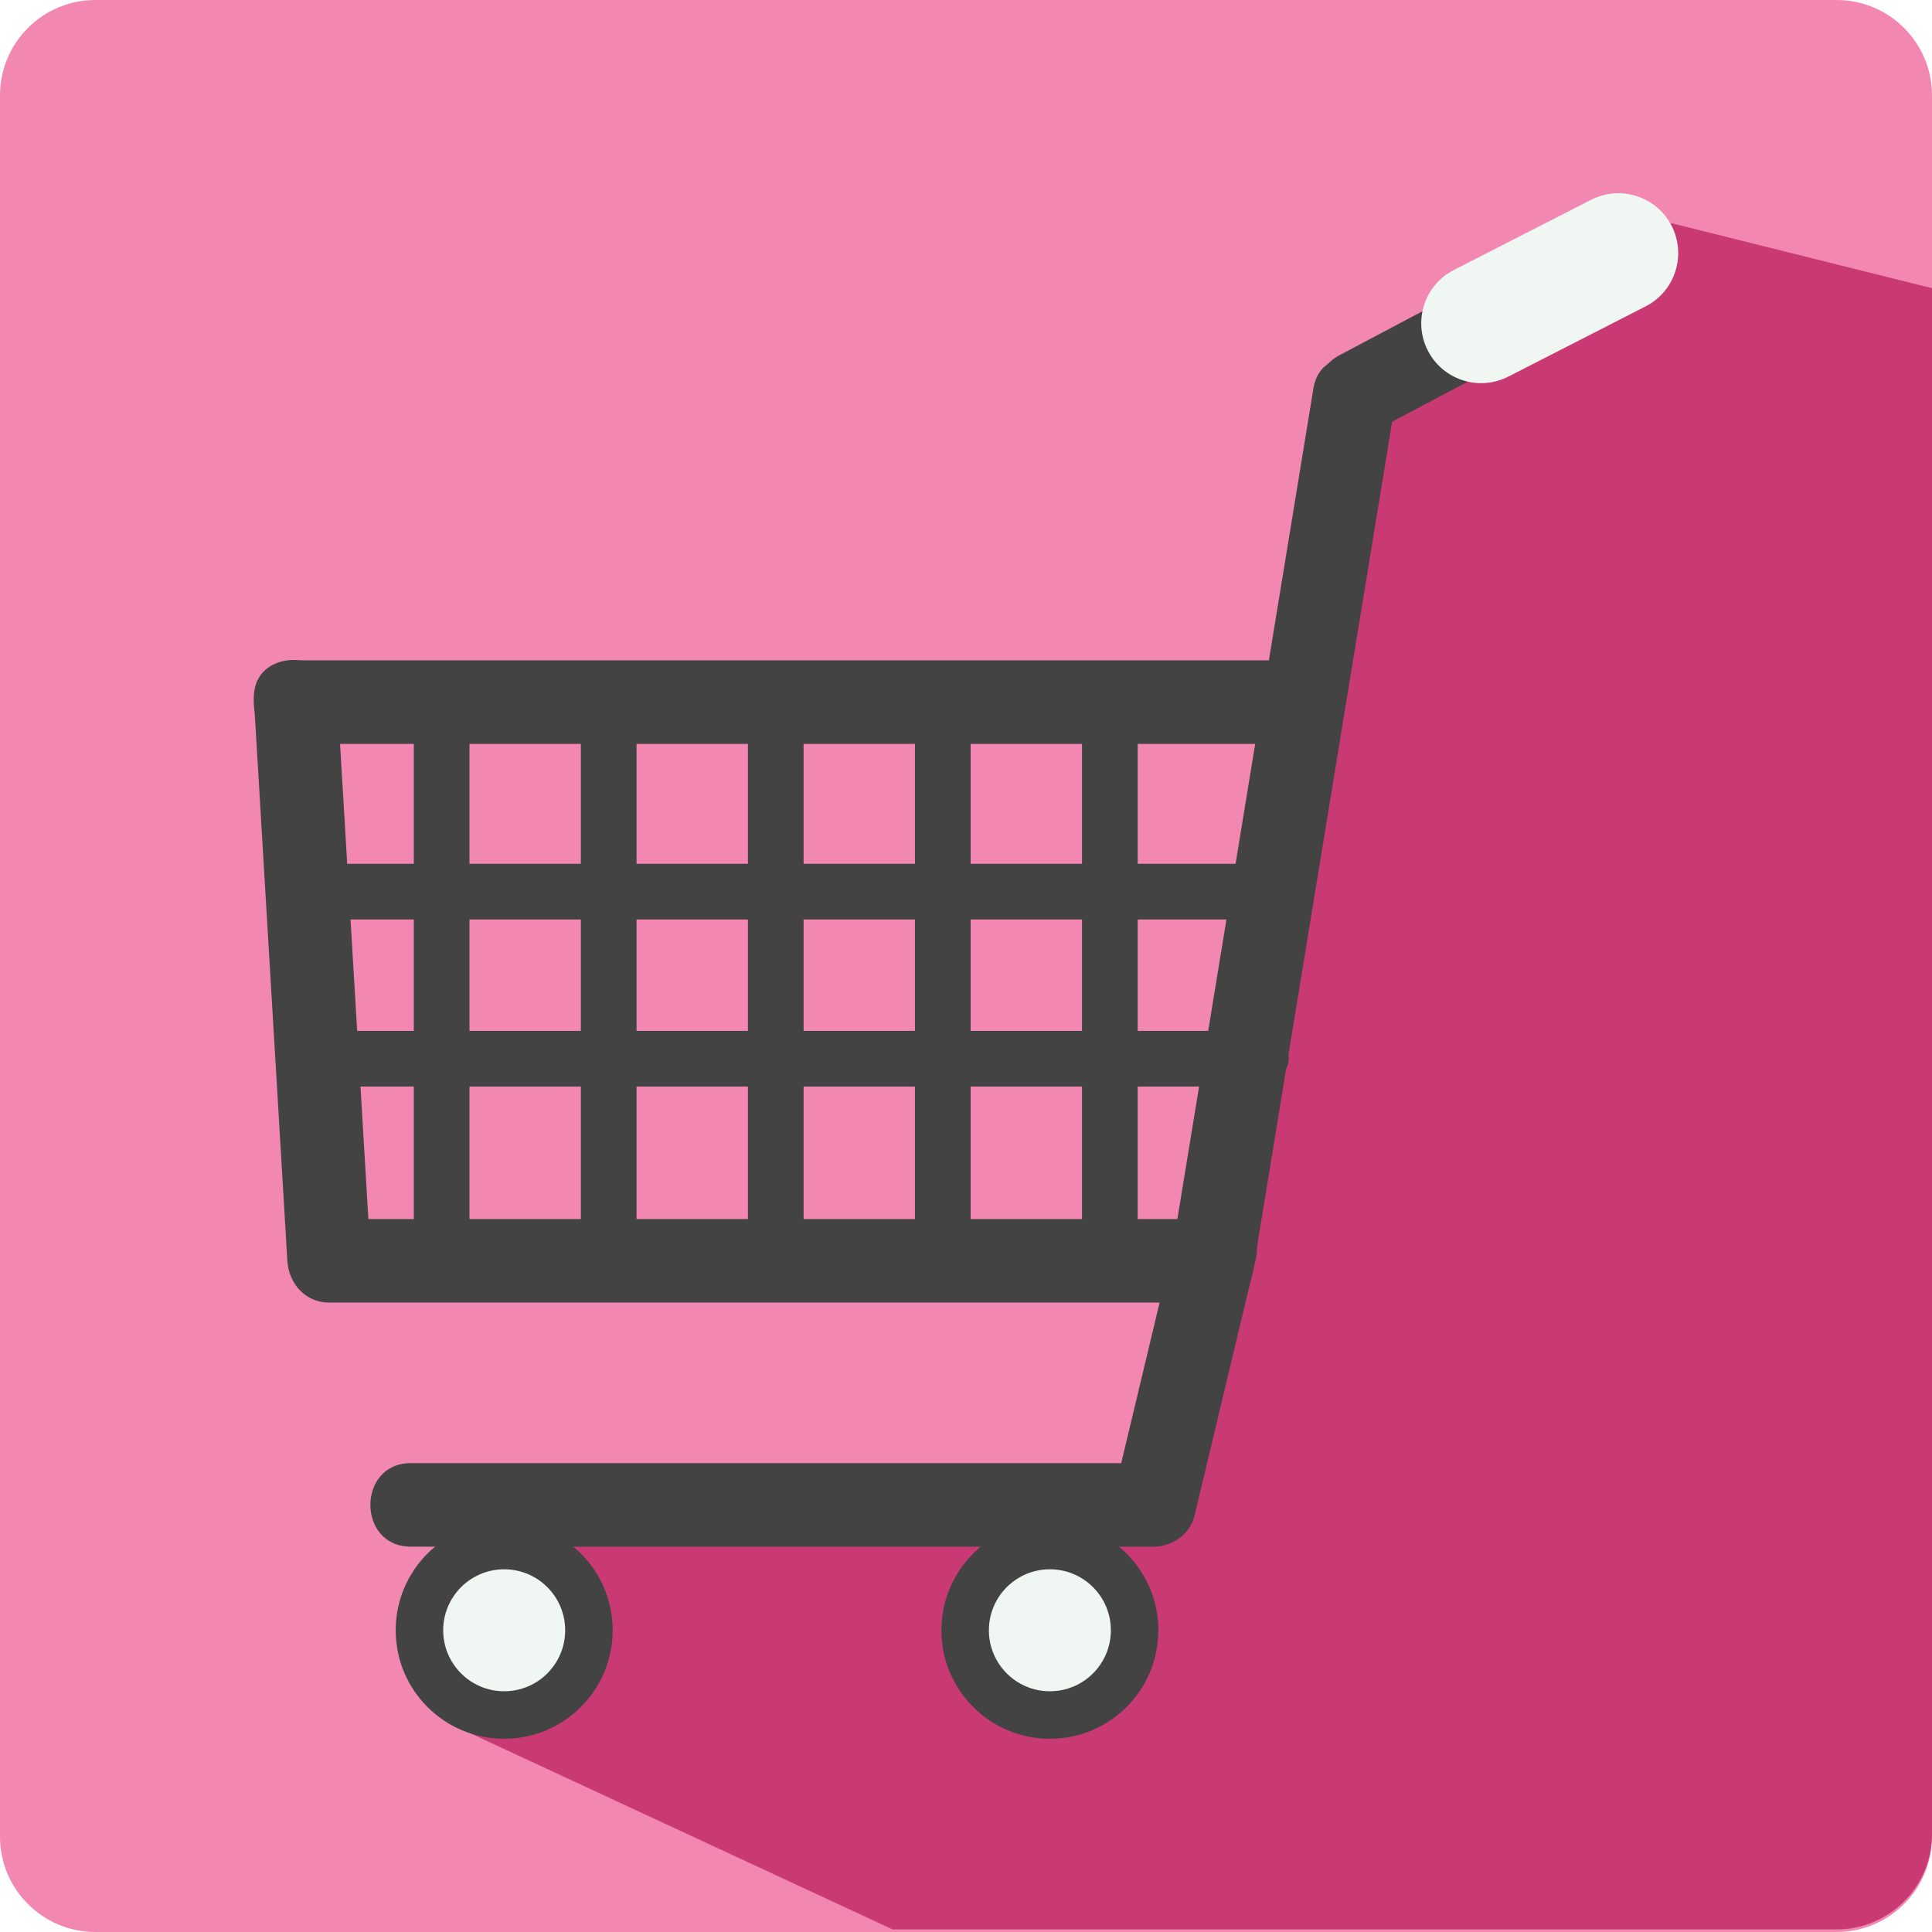
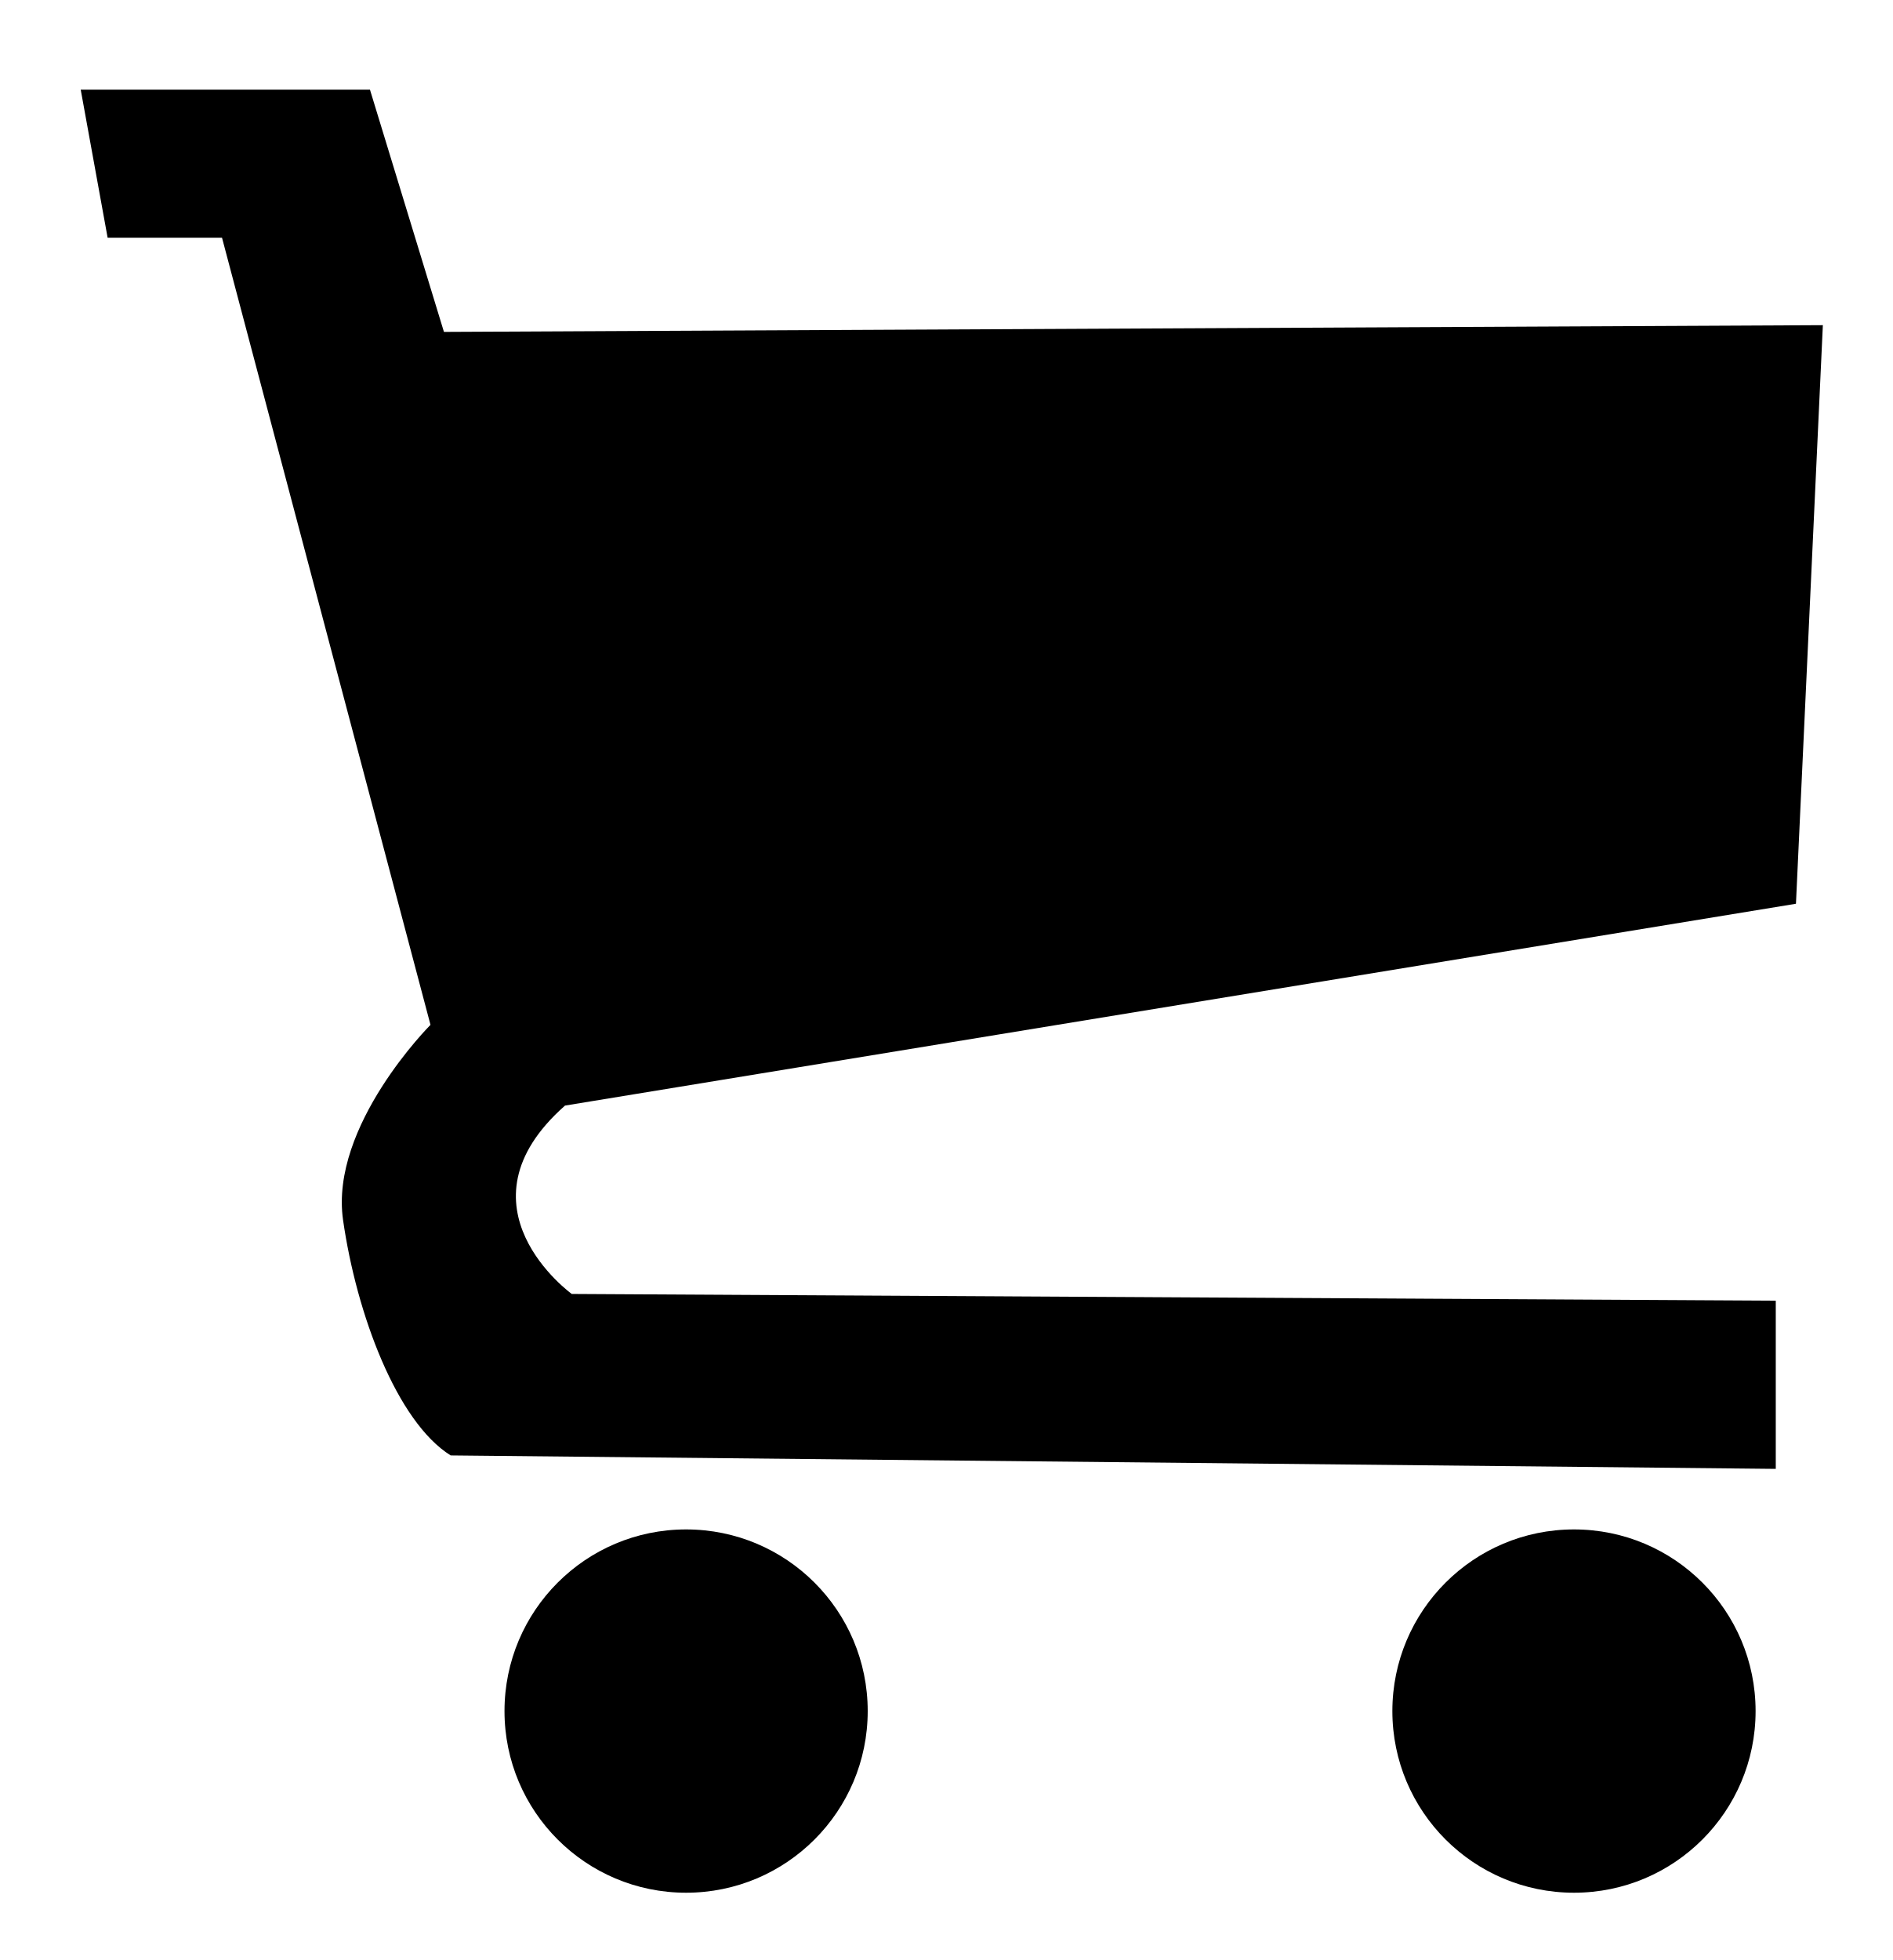
- <svg xmlns="http://www.w3.org/2000/svg" version="1.1" id="Capa_1" x="0px" y="0px" viewBox="0 0 187.435 187.435" style="enable-background:new 0 0 187.435 187.435;" xml:space="preserve">
-   <g>
-     <path style="fill:#F288B1;" d="M187.435,178.179c0,5.112-4.144,9.256-9.256,9.256H9.256c-5.112,0-9.256-4.143-9.256-9.256V9.256   C0,4.144,4.144,0,9.256,0h168.923c5.112,0,9.256,4.144,9.256,9.256V178.179z" />
-     <path style="fill:#C93974;" d="M187.435,177.925V27.96l-25.26-6.303l-29.757,17.754l-3.515,22.627l-16.523,83.258l-63.467,2.088   l-5.484,19.75l43.166,20.048h91.584C183.291,187.182,187.435,183.037,187.435,177.925z" />
-     <g>
-       <g>
-         <g>
-           <path style="fill:#444343;" d="M28.533,72.168c26.846,0,53.692,0,80.539,0c5.62,0,11.242,0,16.861,0      c5.217,0,5.217-8.104,0-8.104c-26.846,0-53.693,0-80.539,0c-5.622,0-11.242,0-16.862,0      C23.318,64.064,23.318,72.168,28.533,72.168L28.533,72.168z" />
-         </g>
-       </g>
-       <path style="fill:#444343;" d="M127.422,37.688c-4.276,26.105-8.553,52.209-12.827,78.314c-0.124,0.755-0.248,1.51-0.371,2.265    c-25.479,0-50.959,0-76.438,0c-0.682,0-1.364,0-2.047,0c-1-16.776-2-33.554-3-50.33c-0.309-5.191-8.414-5.223-8.102,0    c1.08,18.128,2.161,36.255,3.241,54.382c0.131,2.205,1.744,4.053,4.051,4.053c26.62,0,53.239,0,79.857,0c1.952,0,3.906,0,5.857,0    c1.657,0,3.621-1.222,3.907-2.975c4.275-26.105,8.552-52.21,12.827-78.315c0.285-1.746,0.572-3.494,0.857-5.239    C136.073,34.731,128.265,32.54,127.422,37.688z" />
-       <g>
-         <path style="fill:#444343;" d="M134.052,41.452c4.756-2.521,9.512-5.042,14.268-7.563c4.618-2.448,0.524-9.441-4.089-6.996     c-4.757,2.519-9.513,5.042-14.269,7.563C125.343,36.903,129.438,43.898,134.052,41.452L134.052,41.452z" />
-       </g>
-       <path style="fill:#F0F7F3;" d="M162.175,21.911c1.46,2.855,0.33,6.354-2.527,7.814l-13.313,6.81    c-2.855,1.46-6.355,0.33-7.814-2.525l0,0c-1.461-2.855-0.329-6.354,2.525-7.815l13.316-6.81    C157.216,17.925,160.714,19.056,162.175,21.911L162.175,21.911z" />
-       <g>
-         <path style="fill:#444343;" d="M114.006,120.071c-1.98,8.284-3.96,16.567-5.942,24.851c1.303-0.991,2.604-1.983,3.907-2.975     c-24.039,0-48.076,0-72.114,0c-0.001,0-0.003,0-0.006,0c-5.225,0-5.225,8.104,0,8.104c24.039,0,48.076,0,72.115,0     c0.002,0,0.003,0,0.005,0c1.756,0,3.489-1.23,3.907-2.976c1.982-8.283,3.961-16.566,5.942-24.85     C123.034,117.146,115.22,114.99,114.006,120.071L114.006,120.071z" />
-       </g>
-       <g>
-         <circle style="fill:#444343;" cx="48.914" cy="158.163" r="10.525" />
-         <circle style="fill:#F0F7F3;" cx="48.914" cy="158.163" r="5.916" />
-       </g>
-       <g>
-         <circle style="fill:#444343;" cx="101.855" cy="158.163" r="10.525" />
-         <circle style="fill:#F0F7F3;" cx="101.855" cy="158.163" r="5.916" />
-       </g>
-       <g>
-         <path style="fill:#444343;" d="M40.146,68.116c0,17.678,0,35.355,0,53.032c0,3.483,5.402,3.483,5.402,0     c0-17.677,0-35.354,0-53.032C45.547,64.632,40.146,64.632,40.146,68.116L40.146,68.116z" />
-       </g>
-       <g>
-         <path style="fill:#444343;" d="M56.352,68.116c0,17.678,0,35.355,0,53.032c0,3.483,5.403,3.483,5.403,0     c0-17.677,0-35.354,0-53.032C61.755,64.632,56.352,64.632,56.352,68.116L56.352,68.116z" />
-       </g>
-       <g>
-         <path style="fill:#444343;" d="M72.559,68.116c0,17.678,0,35.355,0,53.032c0,3.483,5.402,3.483,5.402,0     c0-17.677,0-35.354,0-53.032C77.961,64.632,72.559,64.632,72.559,68.116L72.559,68.116z" />
-       </g>
-       <g>
-         <path style="fill:#444343;" d="M88.765,68.116c0,17.678,0,35.355,0,53.032c0,3.483,5.403,3.483,5.403,0     c0-17.677,0-35.354,0-53.032C94.168,64.632,88.765,64.632,88.765,68.116L88.765,68.116z" />
-       </g>
-       <g>
-         <path style="fill:#444343;" d="M104.973,68.116c0,17.678,0,35.355,0,53.032c0,3.483,5.401,3.483,5.401,0     c0-17.677,0-35.354,0-53.032C110.374,64.632,104.973,64.632,104.973,68.116L104.973,68.116z" />
-       </g>
-       <g>
-         <path style="fill:#444343;" d="M32.362,89.204c29.44,0,58.881,0,88.322,0c5.803,0,5.803-5.402,0-5.402     c-29.44,0-58.882,0-88.322,0C26.56,83.802,26.56,89.204,32.362,89.204L32.362,89.204z" />
-       </g>
-       <g>
-         <path style="fill:#444343;" d="M32.362,105.411c29.44,0,58.881,0,88.322,0c5.803,0,5.803-5.403,0-5.403     c-29.44,0-58.882,0-88.322,0C26.56,100.008,26.56,105.411,32.362,105.411L32.362,105.411z" />
-       </g>
-     </g>
-   </g>
-   <g>
- </g>
-   <g>
- </g>
-   <g>
- </g>
-   <g>
- </g>
-   <g>
- </g>
-   <g>
- </g>
-   <g>
- </g>
-   <g>
- </g>
-   <g>
- </g>
-   <g>
- </g>
-   <g>
- </g>
-   <g>
- </g>
-   <g>
- </g>
-   <g>
- </g>
-   <g>
- </g>
+ <svg xmlns="http://www.w3.org/2000/svg" version="1.1" id="cart" x="0px" y="0px" width="422px" height="437px" viewBox="0 0 422 437" enable-background="new 0 0 422 437" xml:space="preserve">
+   <path fill-rule="evenodd" clip-rule="evenodd" d="M400.5,201.5l-274.5,45c-25.5,22.5,1.504,42,1.504,42L396,290v37.5l-295.5-3  c-12-7.5-20.992-31.5-24-52.5c-3-21,19.5-43.5,19.5-43.5L49.508,53H24l-6-33h64.504L99,74l307.5-1.5L400.5,201.5z M153,341  c22.367,0,40.5,18.129,40.5,40.5c0,22.367-18.133,40.5-40.5,40.5c-22.371,0-40.496-18.133-40.496-40.5  C112.504,359.129,130.629,341,153,341z M351,341c22.375,0,40.5,18.129,40.5,40.5c0,22.367-18.125,40.5-40.5,40.5  c-22.363,0-40.5-18.133-40.5-40.5C310.5,359.129,328.637,341,351,341z" />
</svg>
